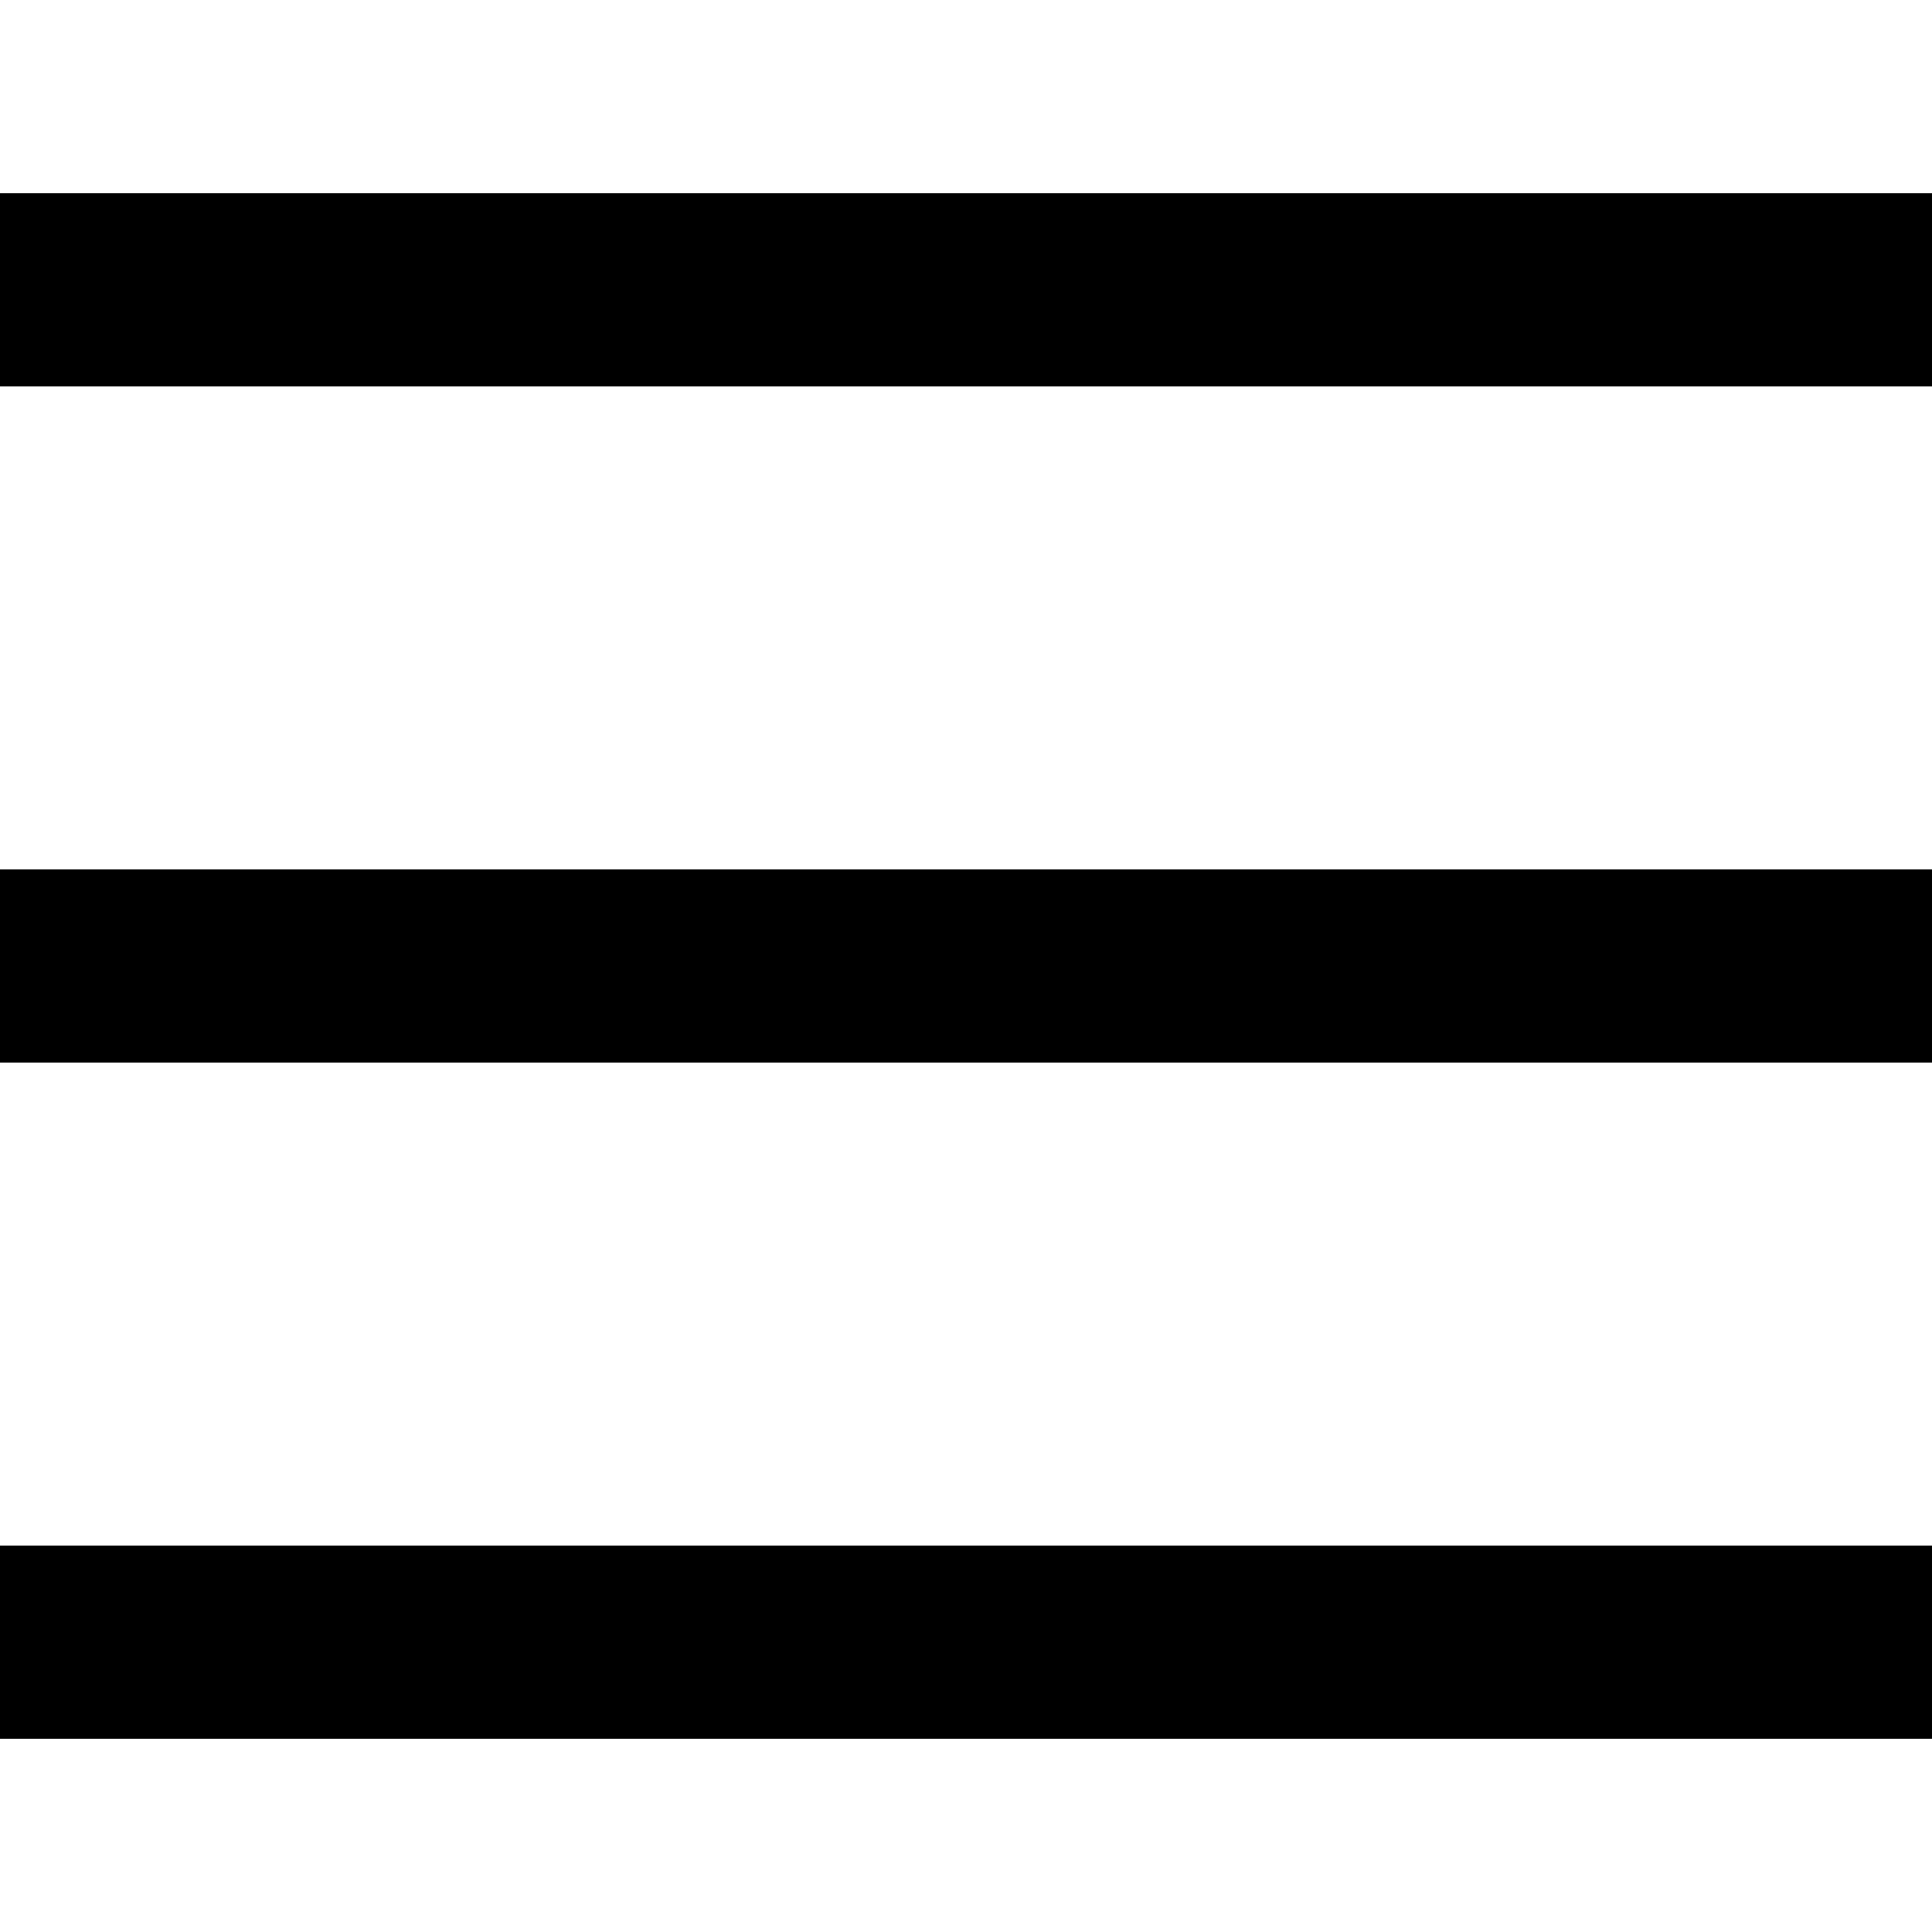
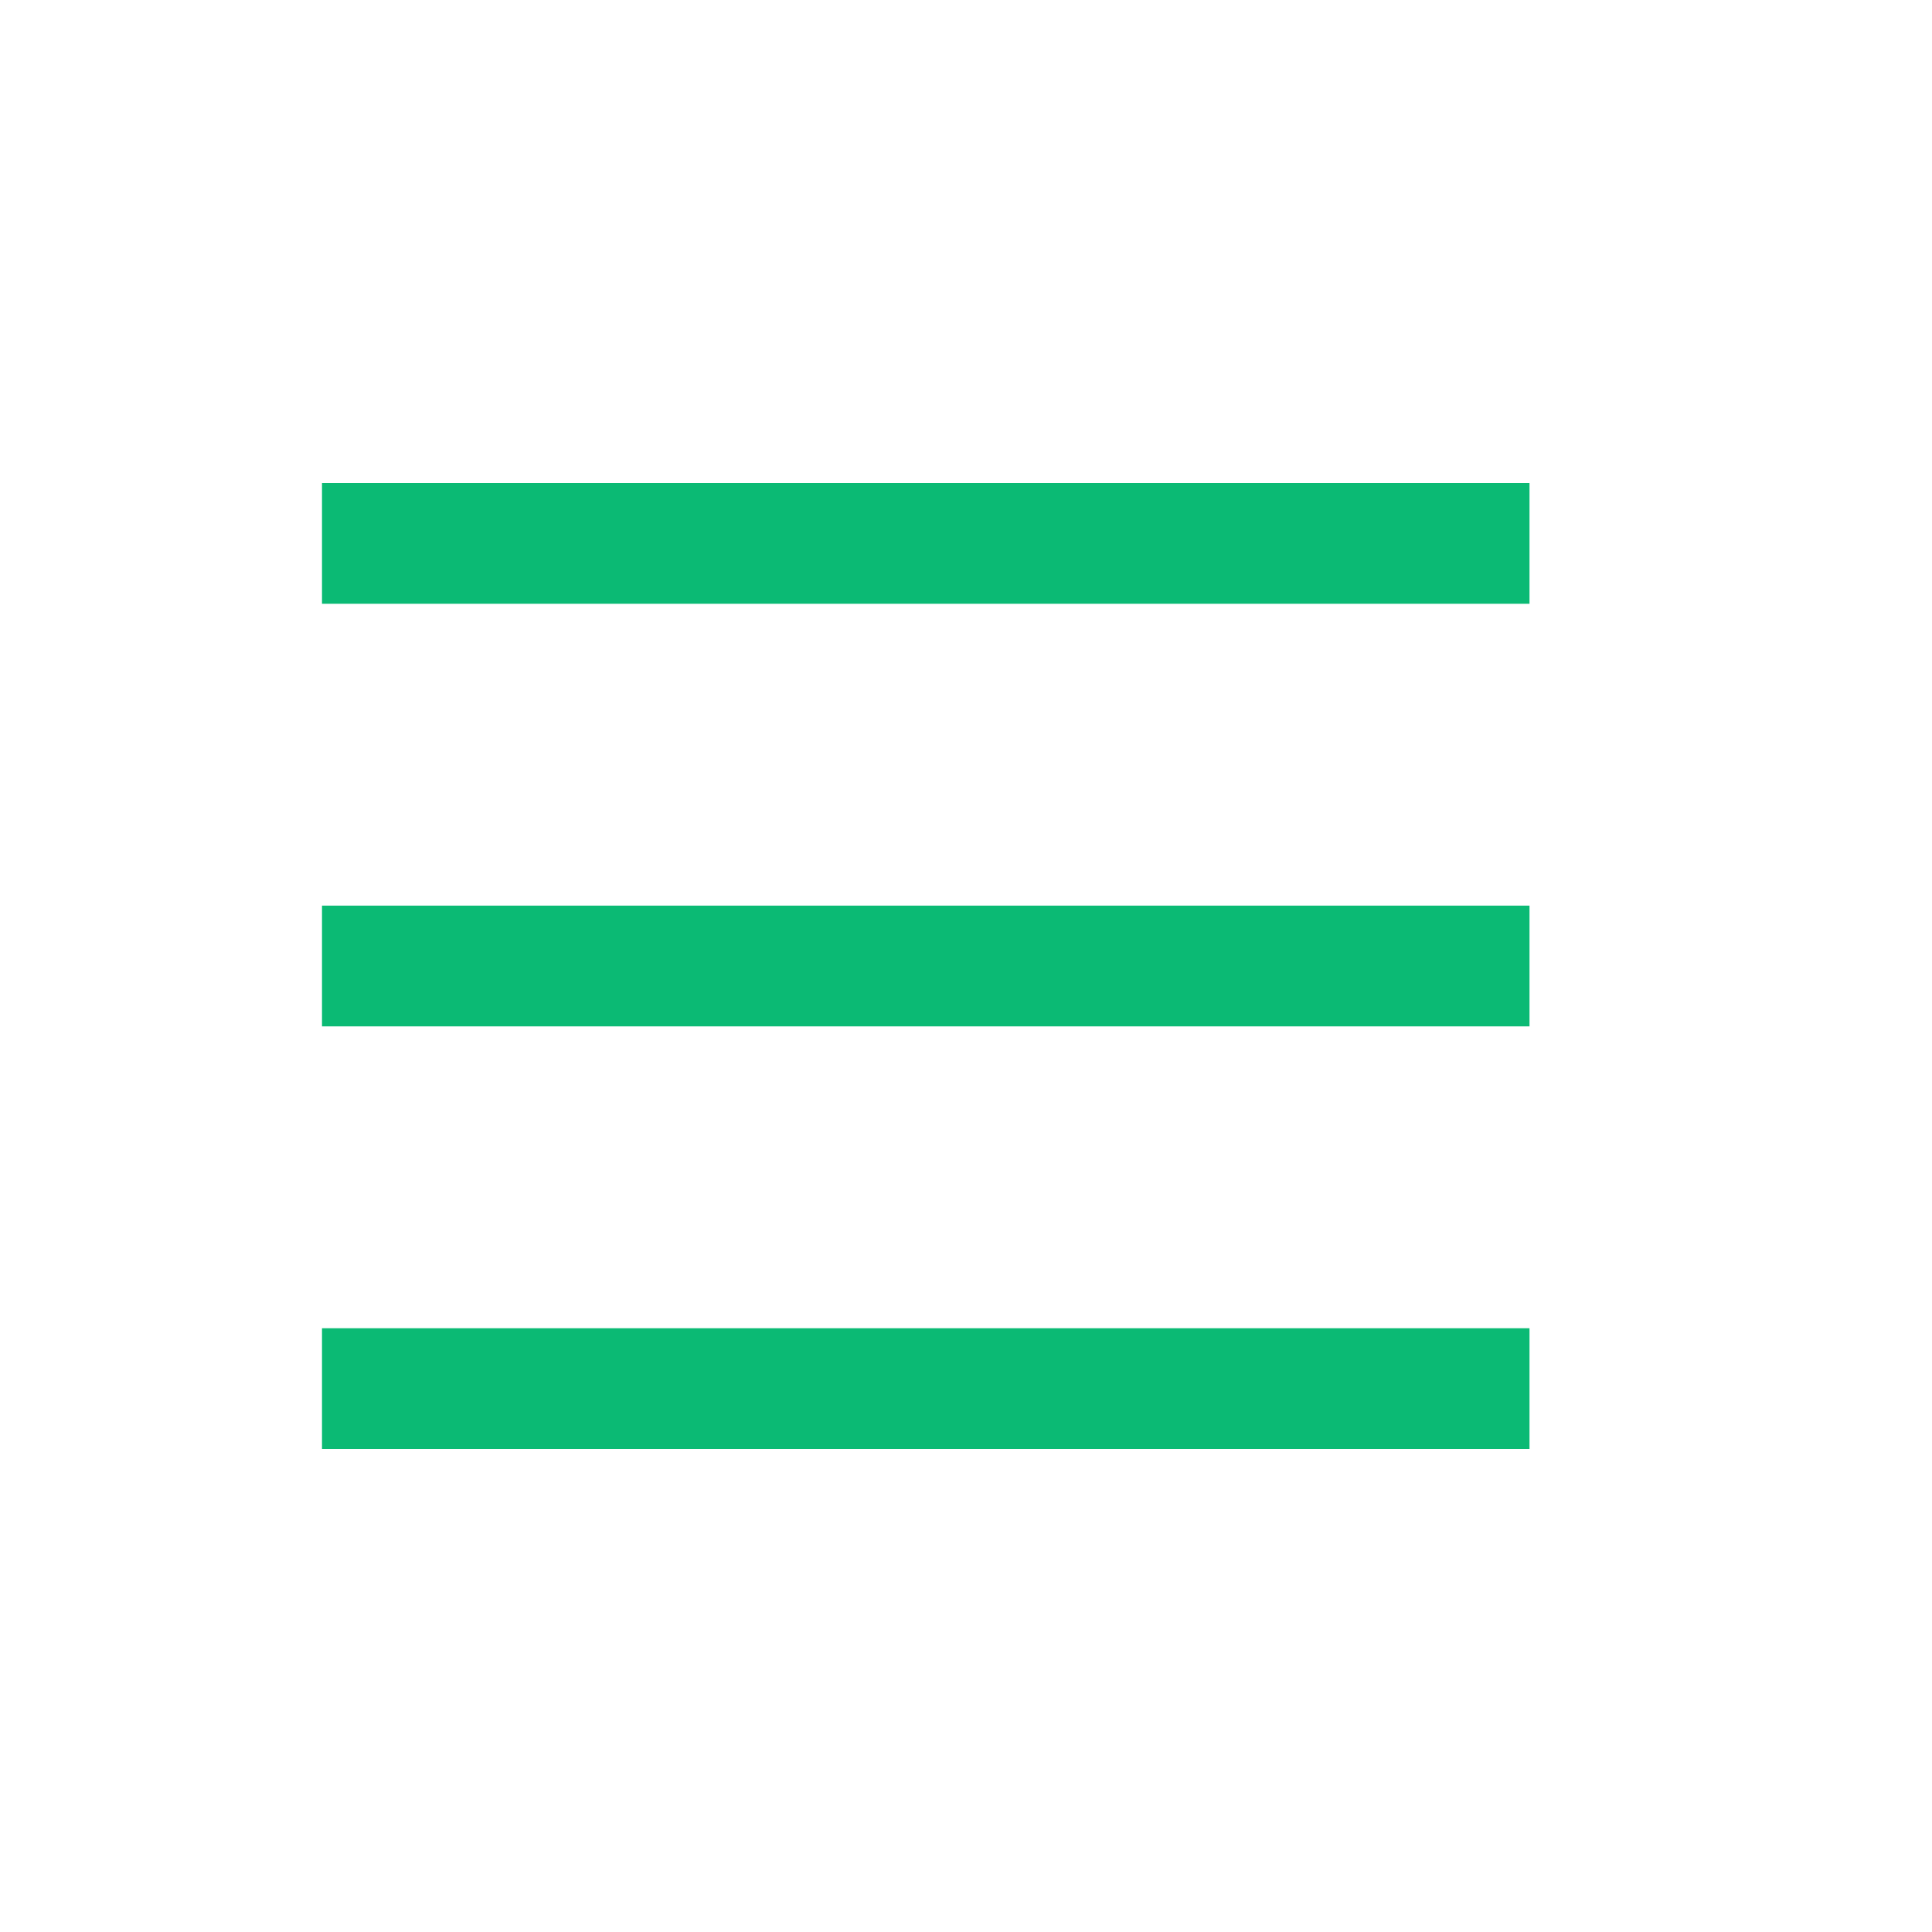
- <svg class="sc-aXZVg ktFCMi mx-icon header_mobileMenuToggle__gRSy_ header_navItem__dEqAQ" width="1em" height="1em" fill="currentColor" aria-hidden="true" viewBox="0 0 20 20" data-icon="MenuOutlined" font-size="22">
-   <path fill-rule="evenodd" clip-rule="evenodd" d="M0 2h20v2H0V2zm0 7h20v2H0V9zm20 7H0v2h20v-2z" />
+ <svg xmlns="http://www.w3.org/2000/svg" width="24" height="24" viewBox="0 0 24 24" fill="none">
+   <path fill-rule="evenodd" clip-rule="evenodd" d="M4 6h15v1.5H4V6zm0 5.25h15v1.5H4v-1.5zm15 5.25H4V18h15v-1.5z" fill="#0BBA74" />
</svg>
